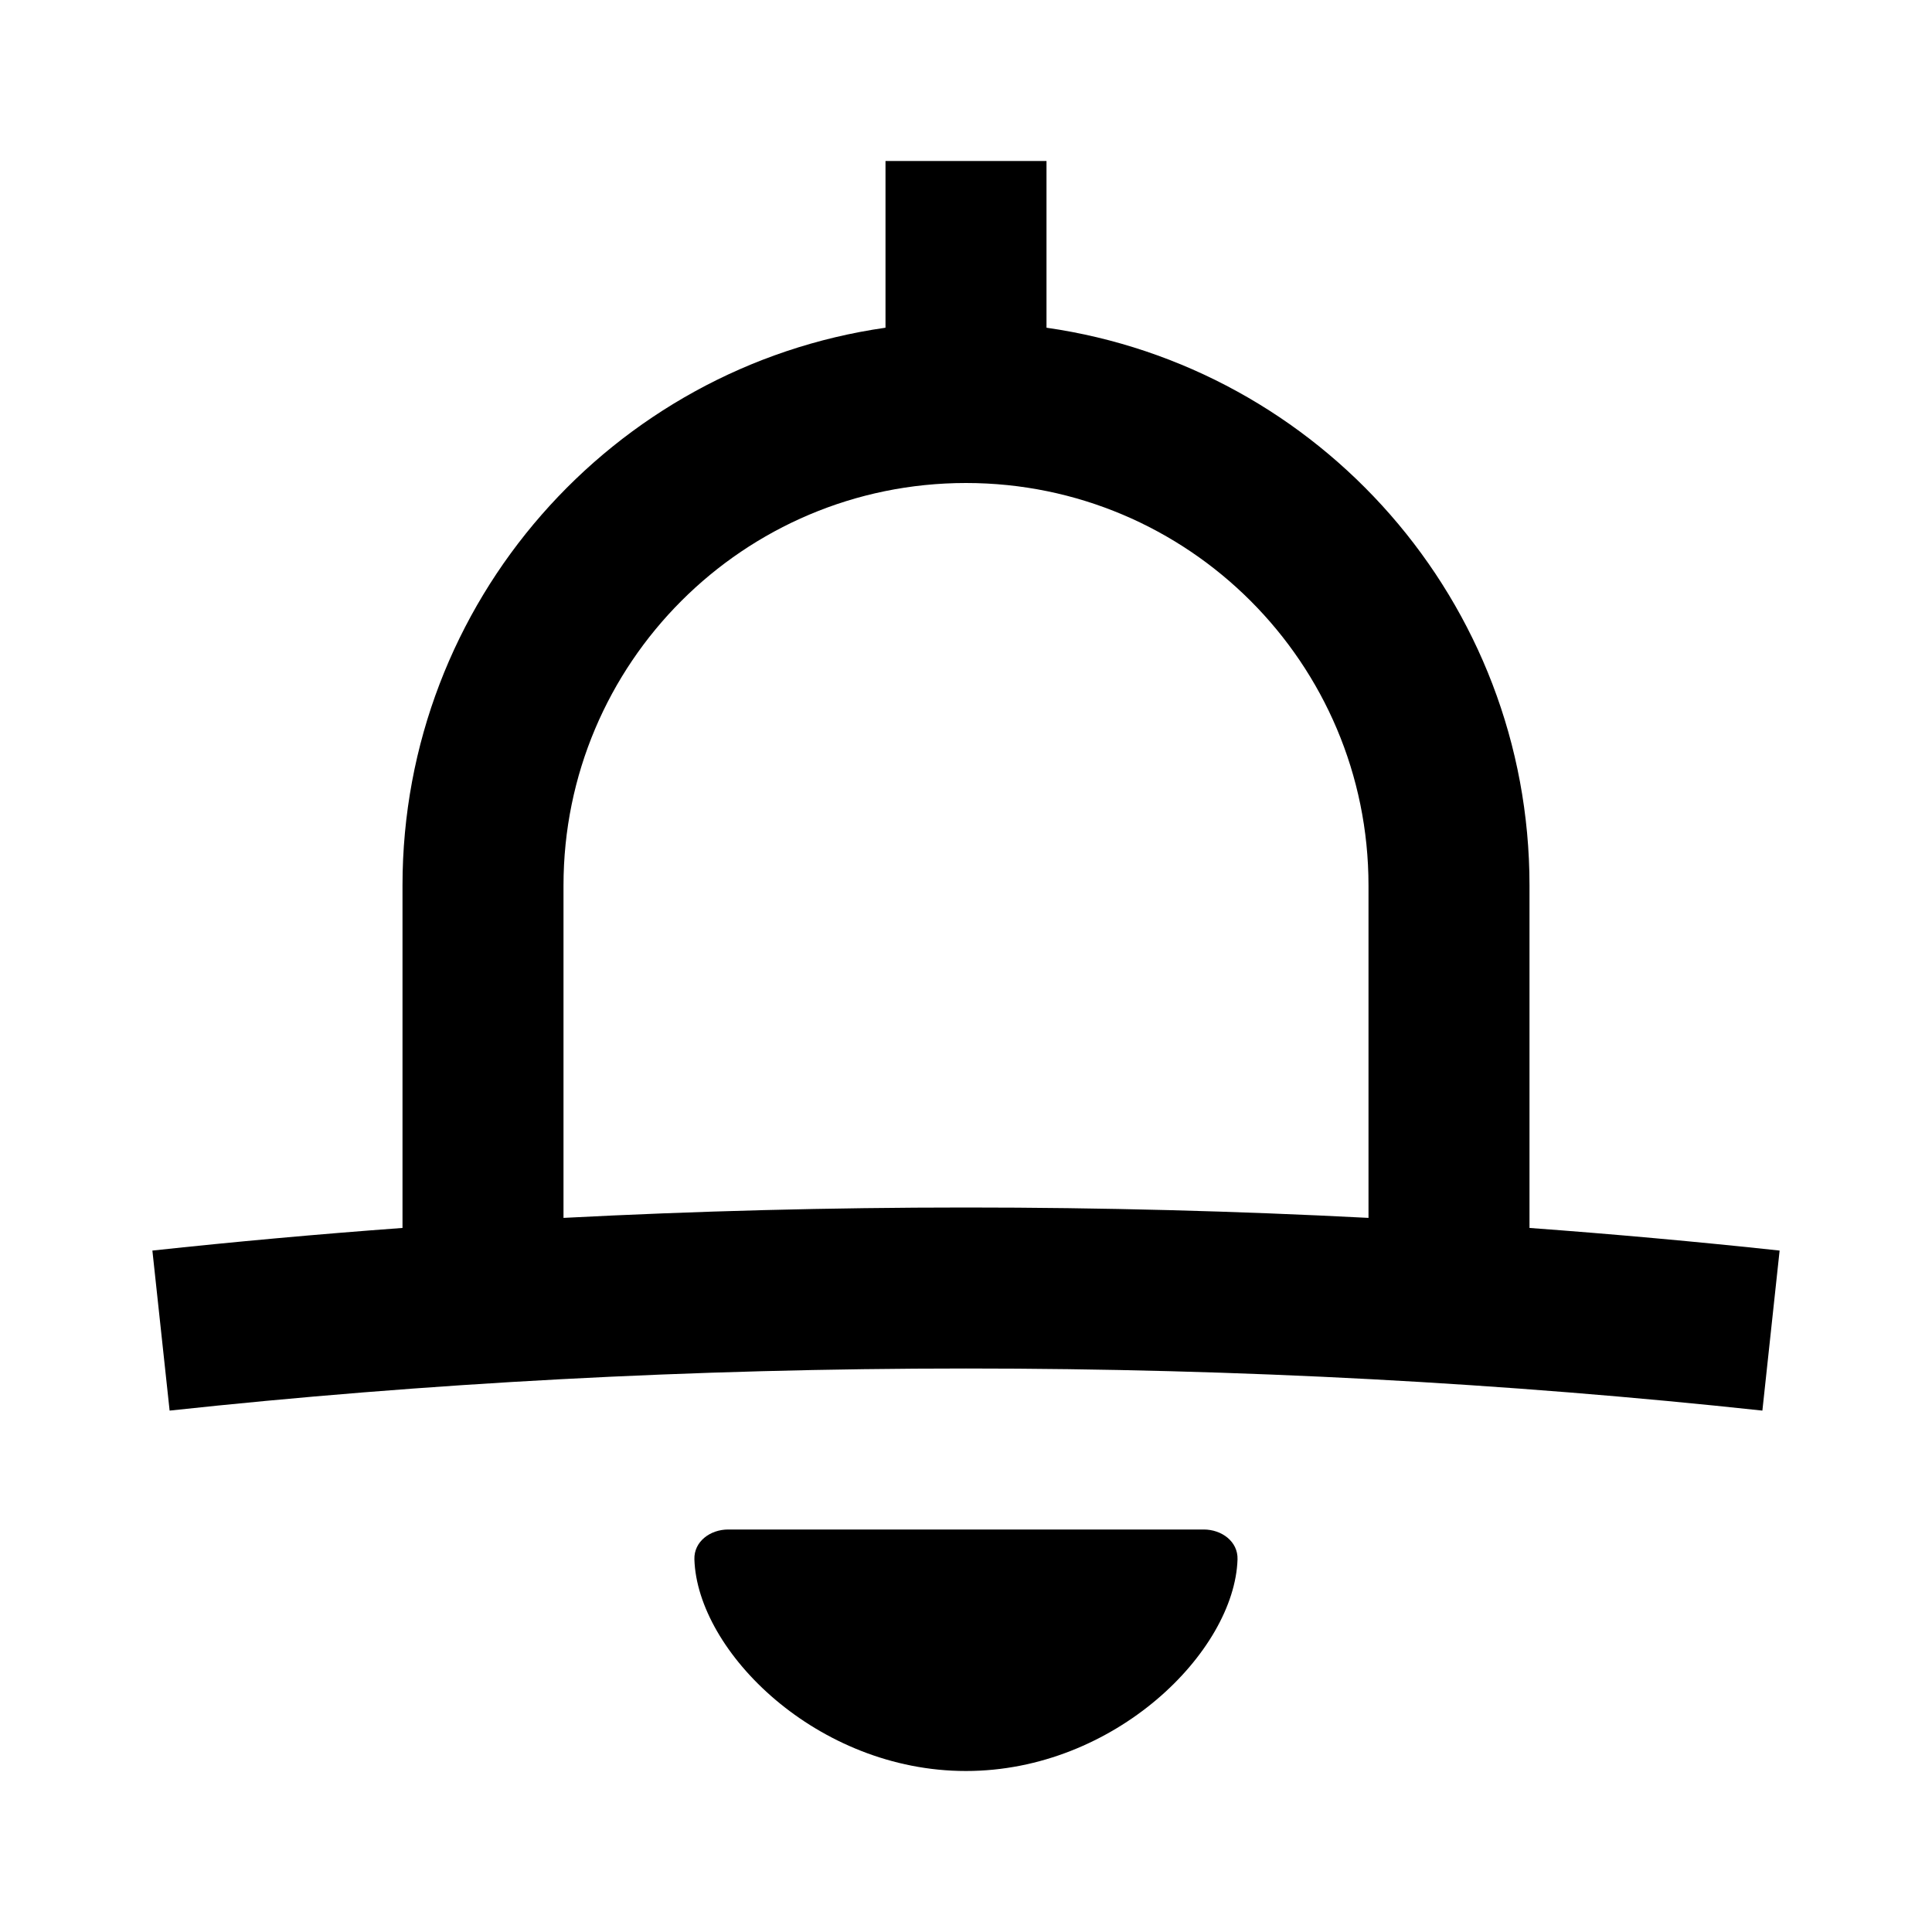
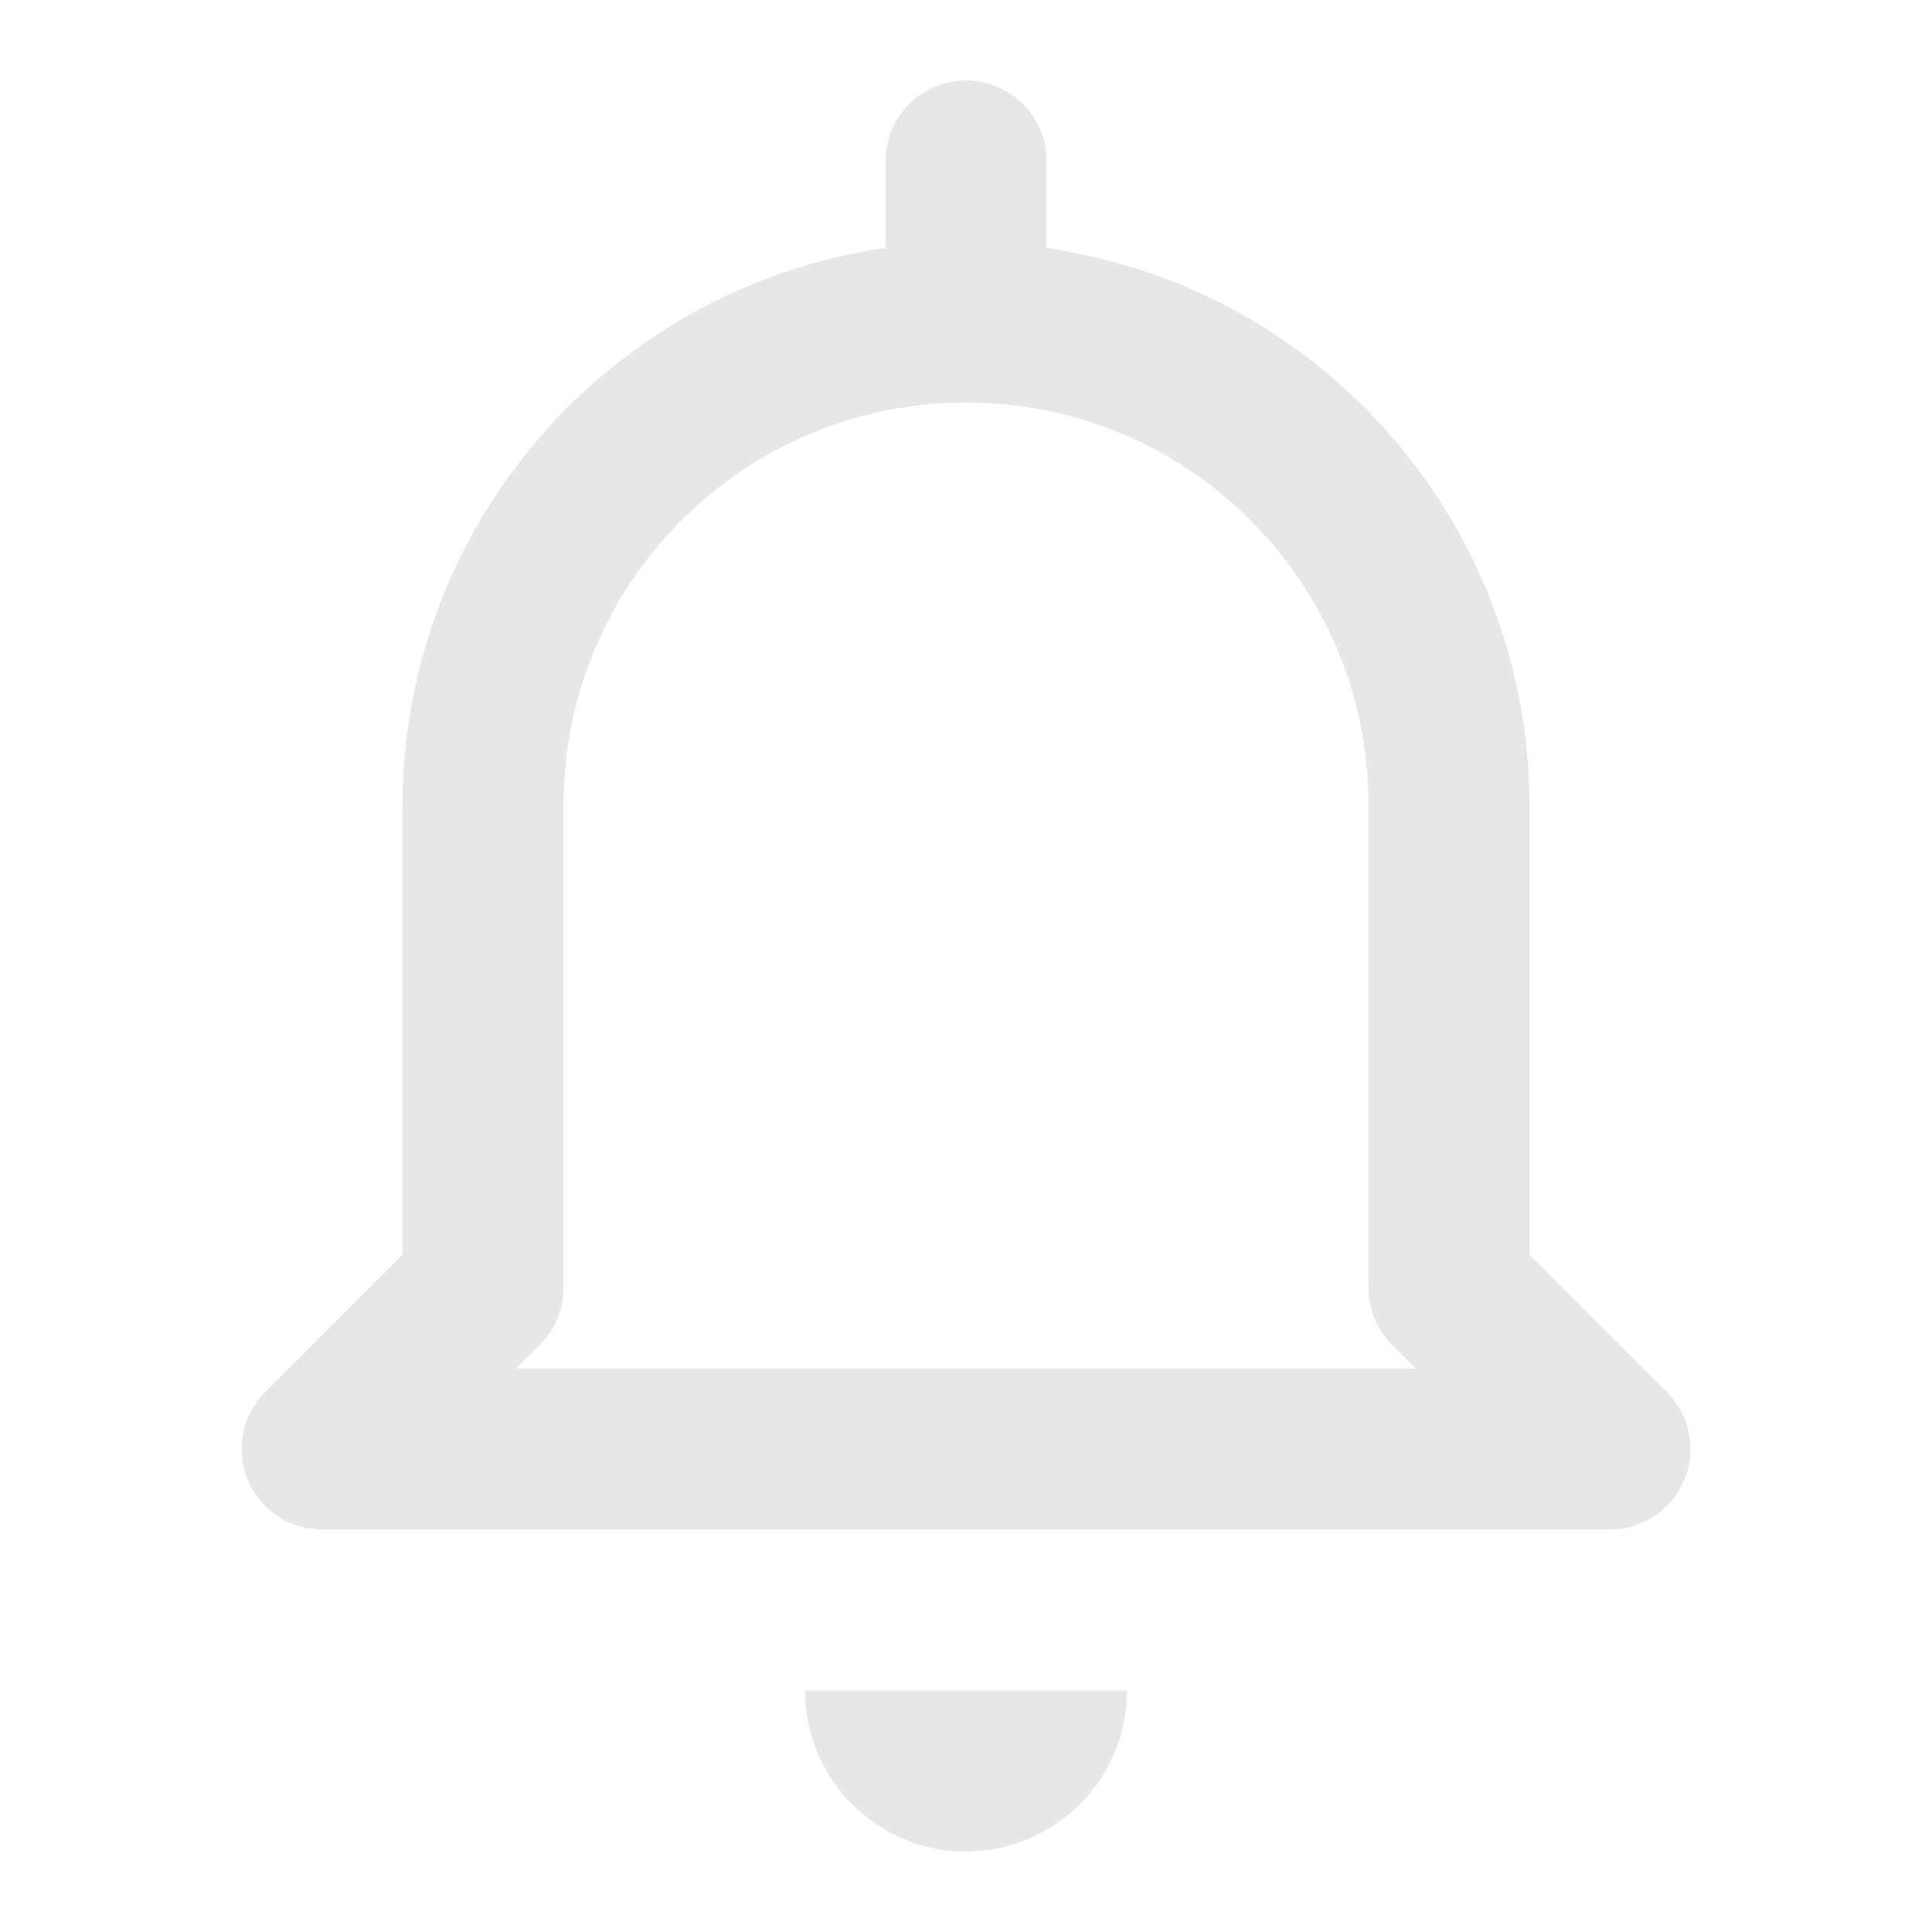
- <svg xmlns="http://www.w3.org/2000/svg" viewBox="0 0 24 24" fill="none" class="Hawkins-Icon Hawkins-Icon-Standard" data-name="Notification">
-   <path fill-rule="evenodd" clip-rule="evenodd" d="M13 4.071C16.392 4.556 19 7.474 19 11V15.254C20.049 15.331 21.085 15.425 22.107 15.535L21.893 17.523C18.722 17.181 15.409 17 12 17C8.591 17 5.278 17.181 2.107 17.523L1.893 15.535C2.915 15.425 3.951 15.331 5 15.254V11C5 7.473 7.608 4.556 11 4.071V2L13 2V4.071ZM17 15.129V11C17 8.239 14.761 6 12 6C9.238 6 7 8.239 7 11V15.129C8.64 15.044 10.309 15 12 15C13.691 15 15.359 15.044 17 15.129ZM8.626 19.371C8.662 20.517 10.151 22 11.999 22C13.848 22 15.336 20.517 15.373 19.371C15.38 19.149 15.176 19 14.953 19H9.046C8.823 19 8.619 19.149 8.626 19.371Z" fill="currentColor" />
+ <svg xmlns="http://www.w3.org/2000/svg" fill="#E5E7E8" viewBox="0 0 24 24">
+   <g id="SVGRepo_bgCarrier" stroke-width="0" />
+   <g id="SVGRepo_tracerCarrier" stroke-linecap="round" stroke-linejoin="round" />
+   <g id="SVGRepo_iconCarrier">
+     <path d="M10,21h4a2,2,0,0,1-4,0ZM3.076,18.383a1,1,0,0,1,.217-1.09L5,15.586V10a7.006,7.006,0,0,1,6-6.92V2a1,1,0,0,1,2,0V3.08A7.006,7.006,0,0,1,19,10v5.586l1.707,1.707A1,1,0,0,1,20,19H4A1,1,0,0,1,3.076,18.383ZM6.414,17H17.586l-.293-.293A1,1,0,0,1,17,16V10A5,5,0,0,0,7,10v6a1,1,0,0,1-.293.707Z" />
+   </g>
</svg>
